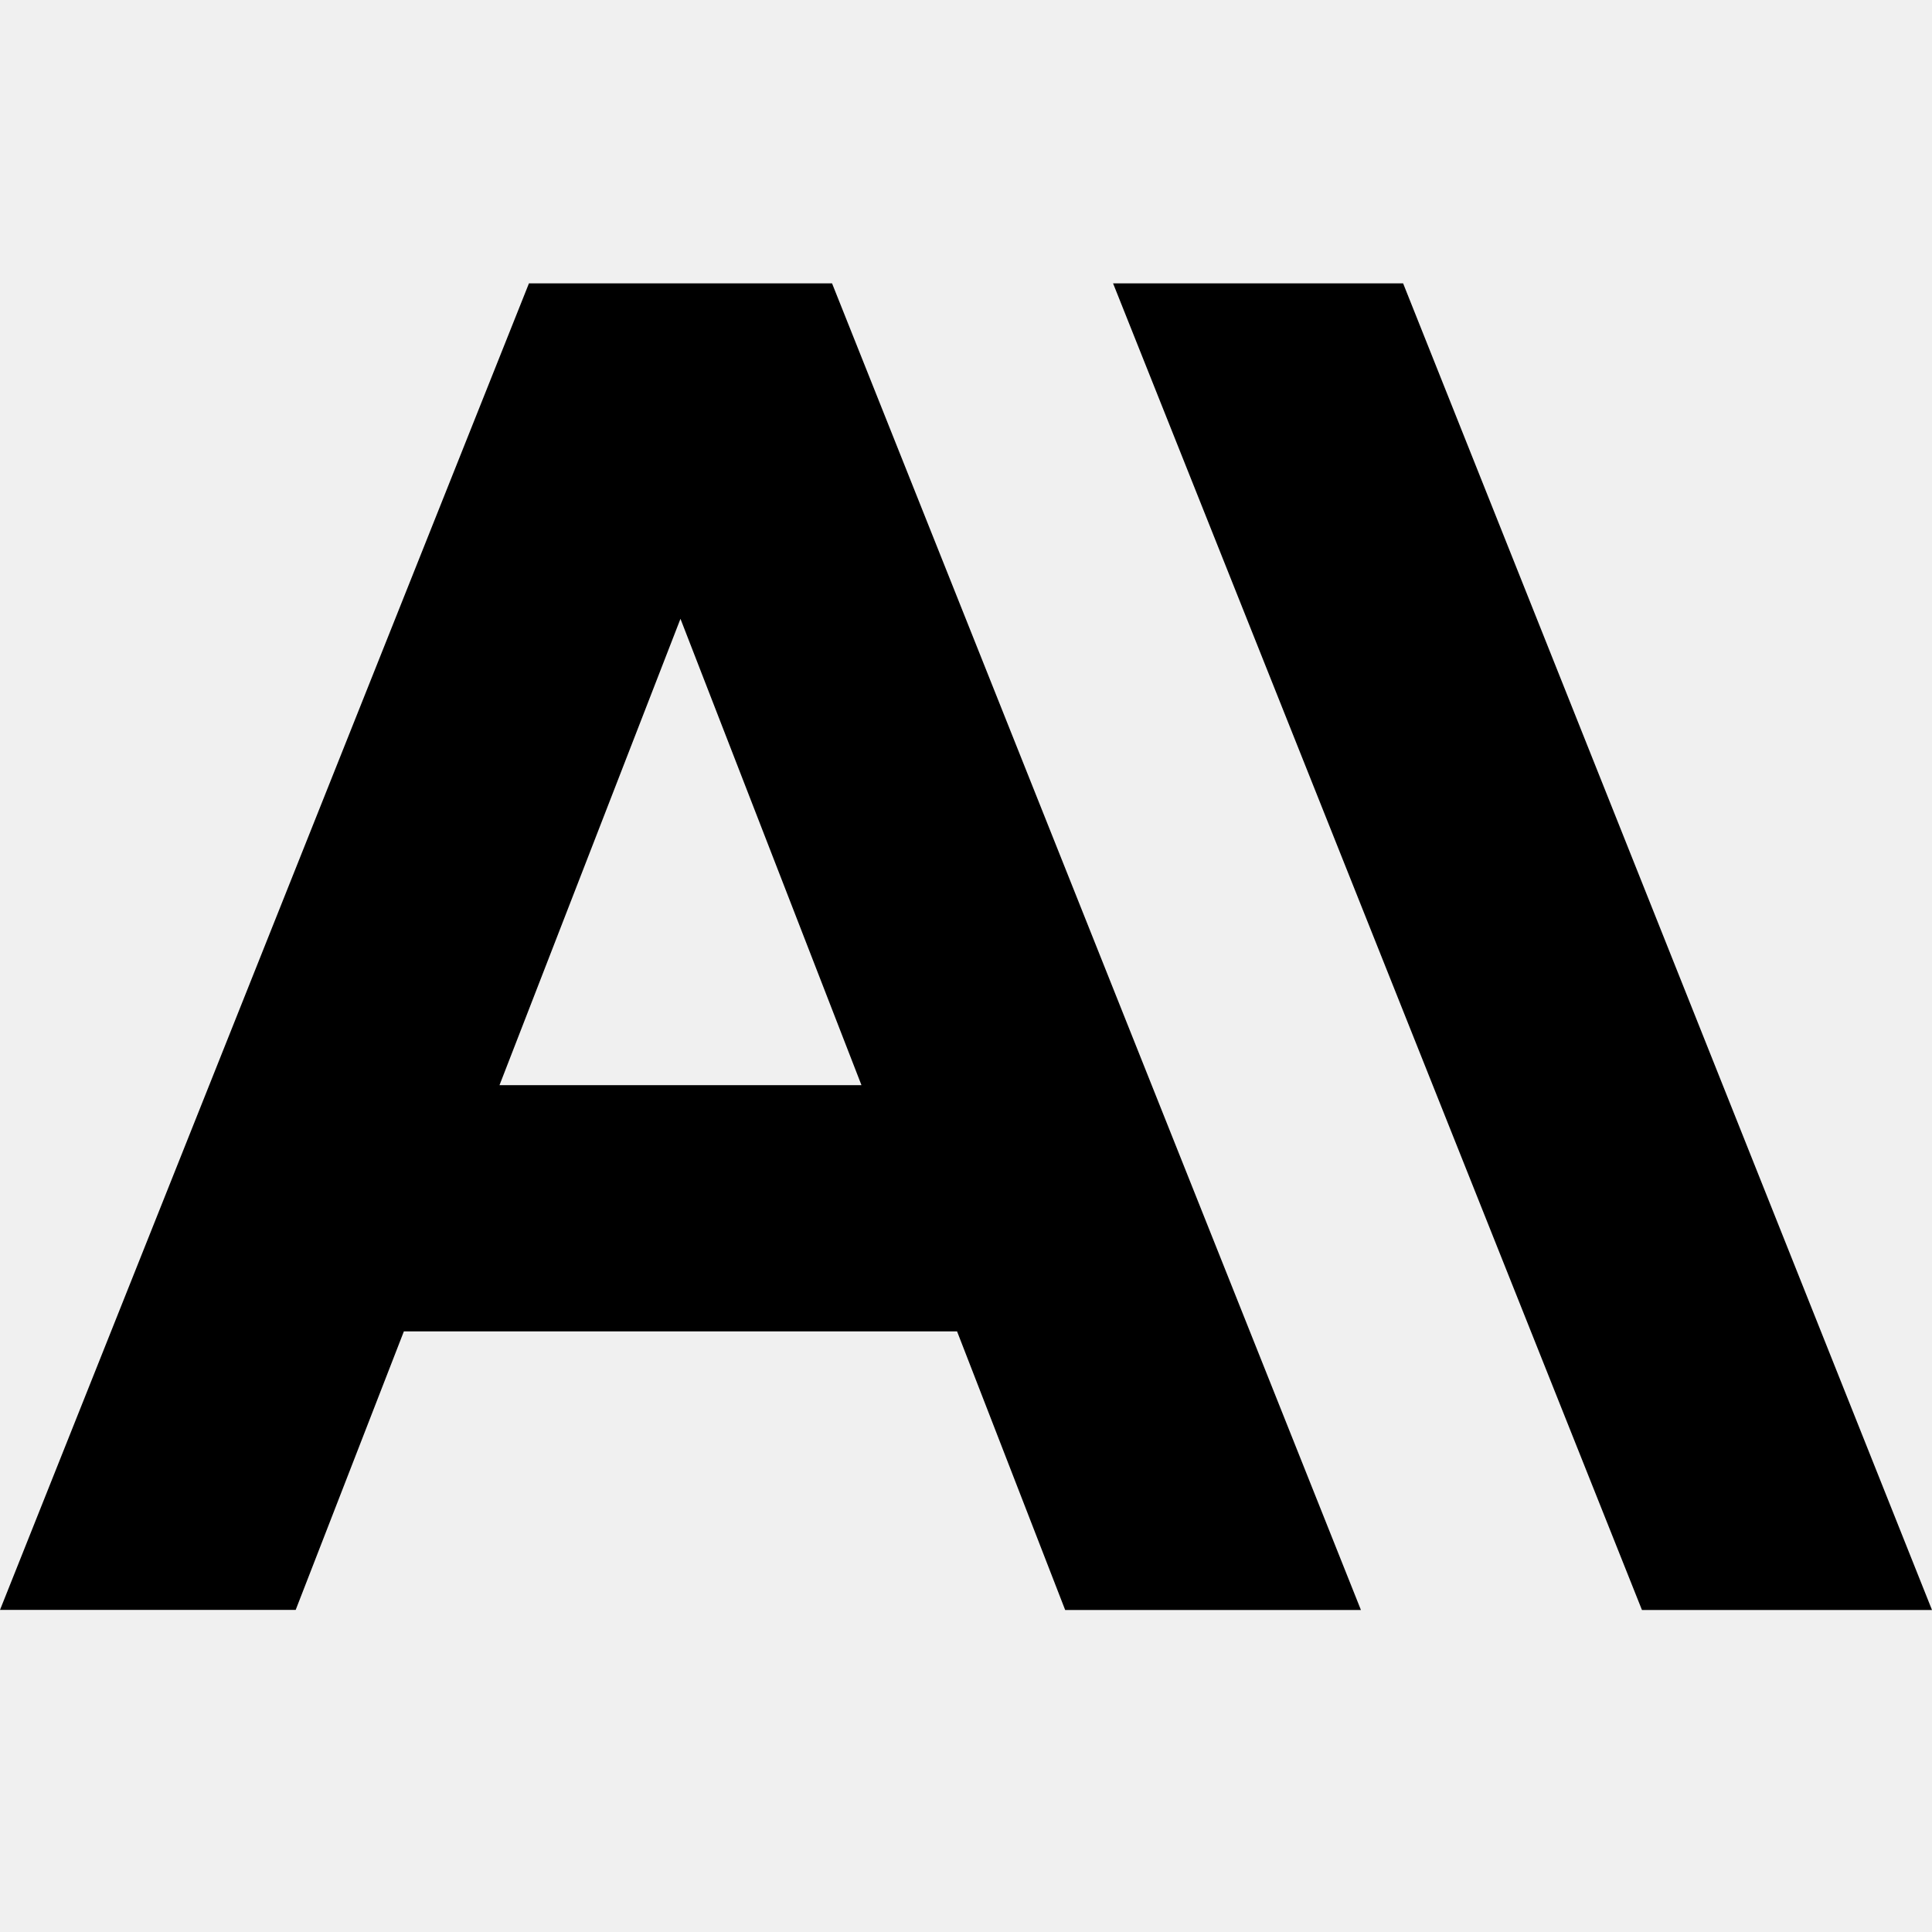
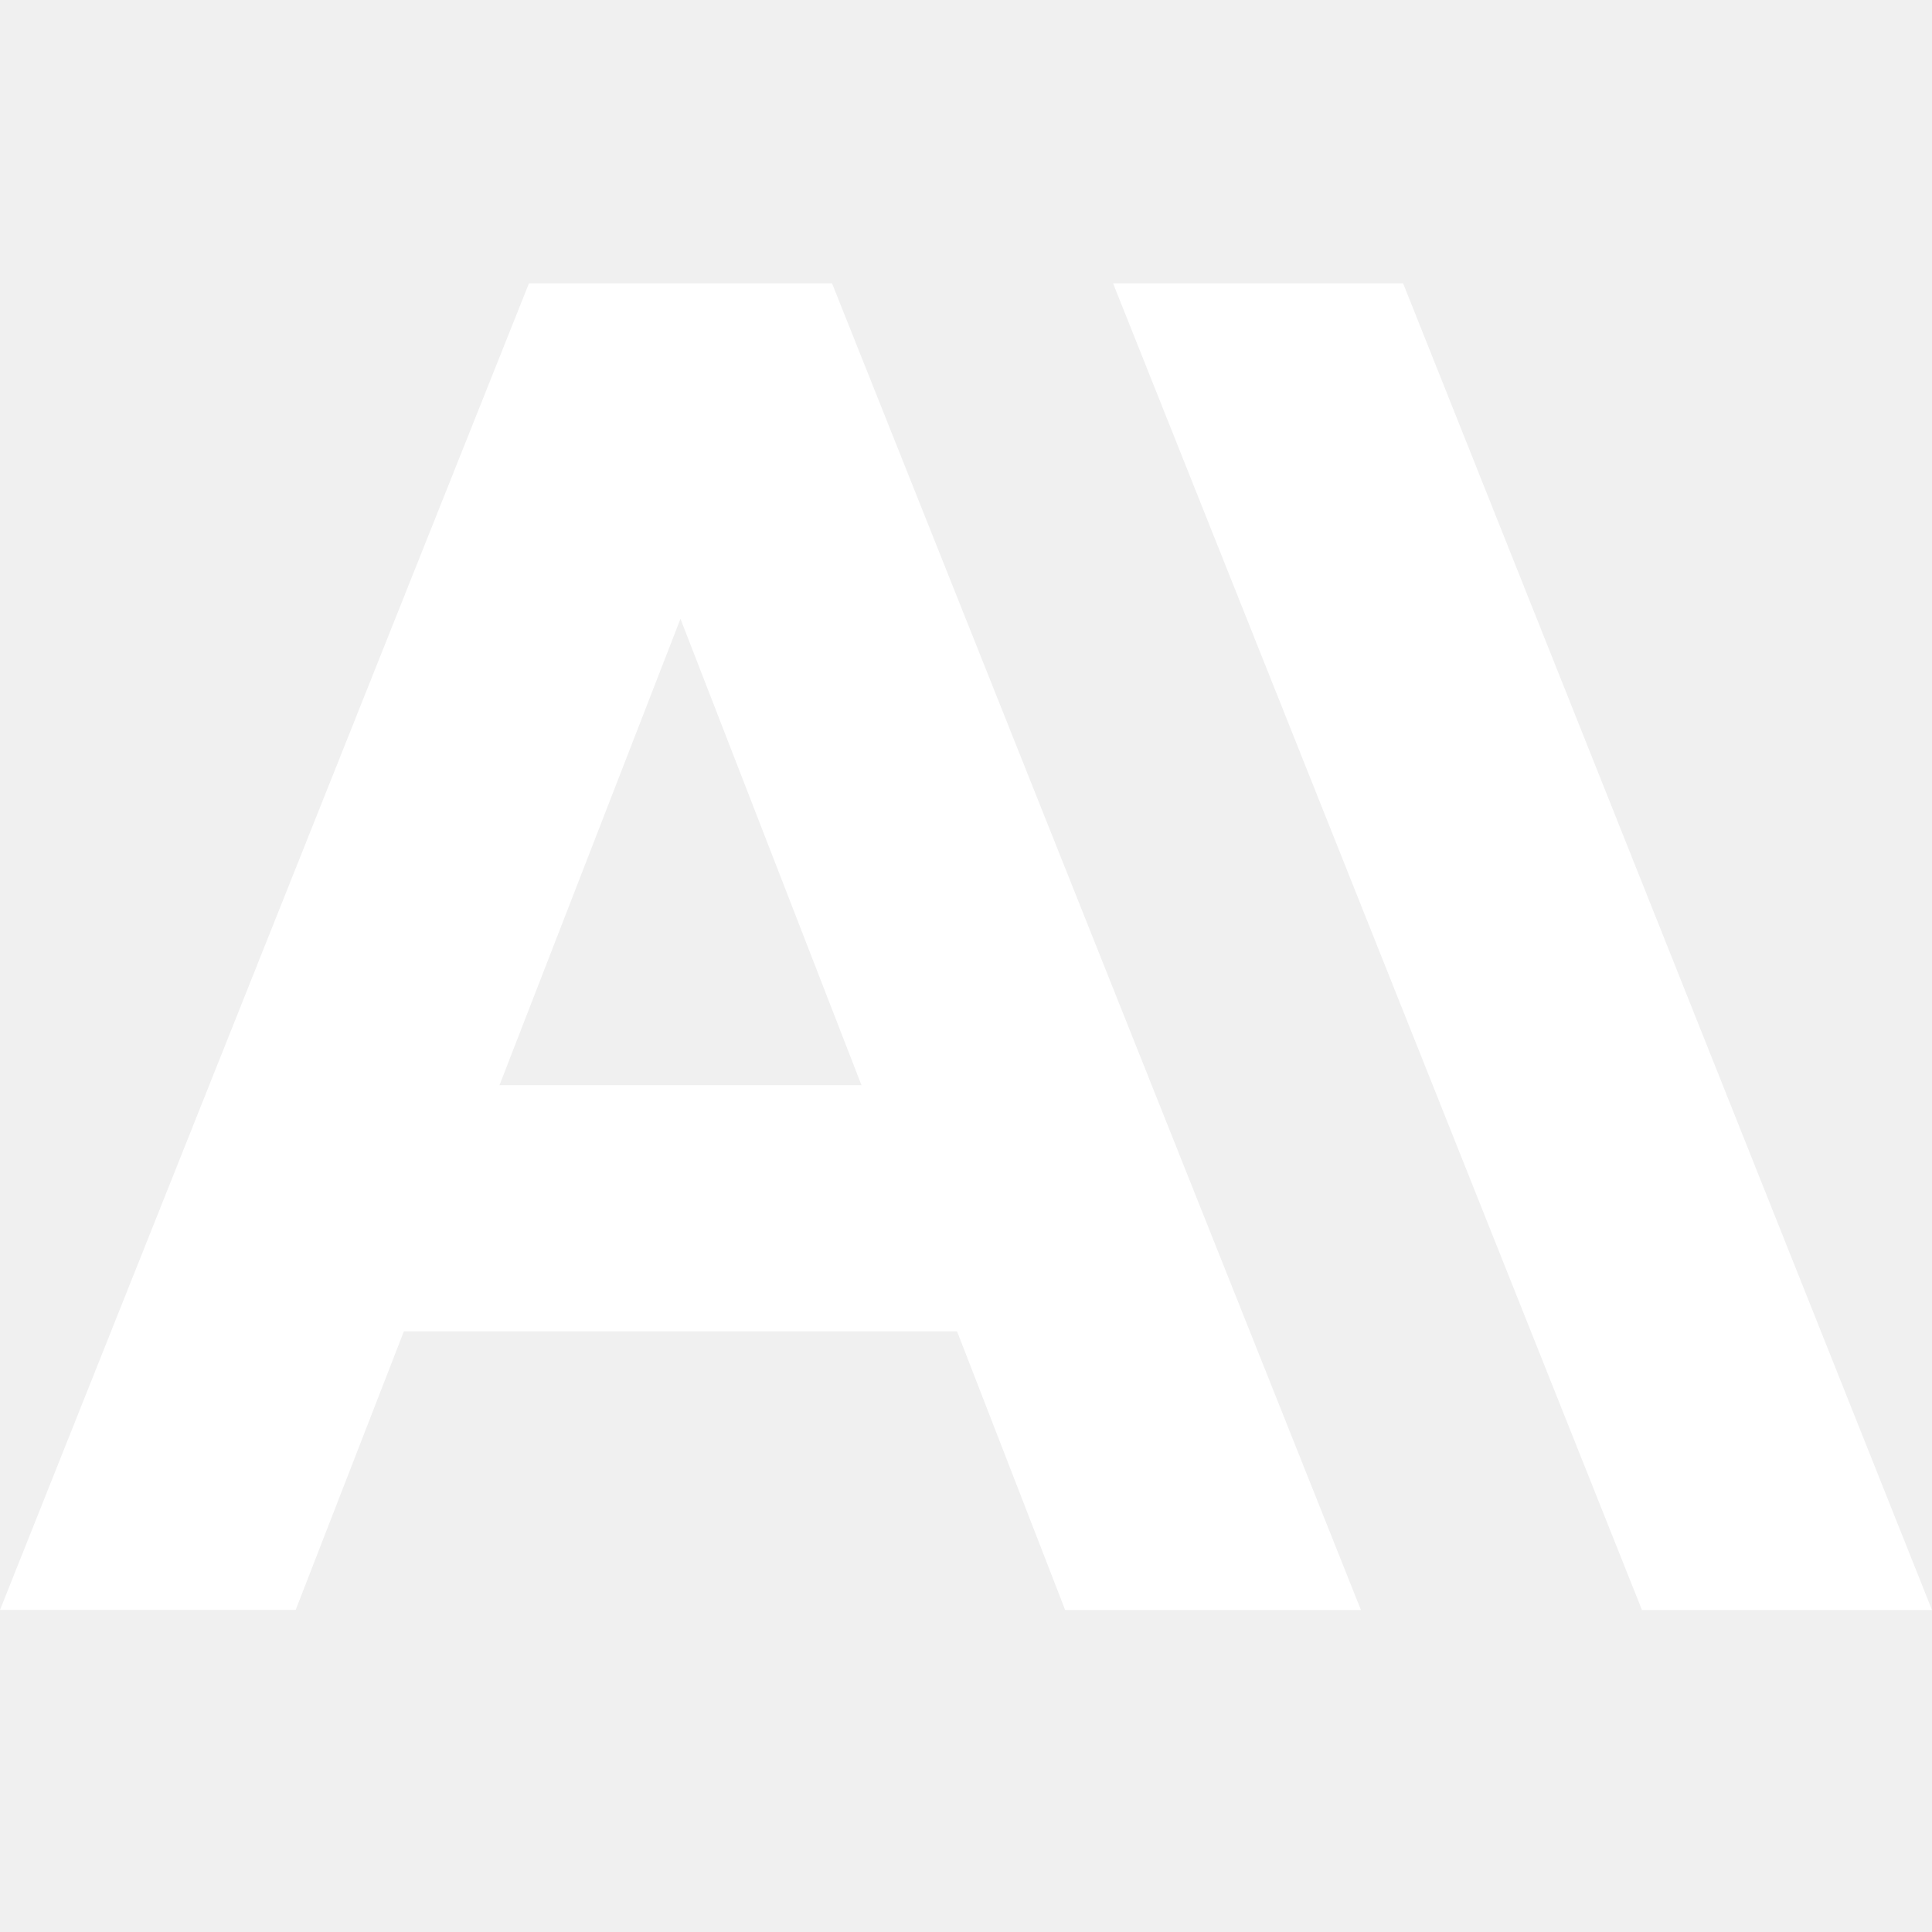
- <svg xmlns="http://www.w3.org/2000/svg" fill="currentColor" fill-rule="evenodd" height="1em" style="flex:none;line-height:1" viewBox="0 0 24 24" width="1em">
+ <svg xmlns="http://www.w3.org/2000/svg" fill="#FFFFFF" fill-rule="evenodd" viewBox="0 0 24 24">
  <path d="M13.827 3.52h3.603L24 20h-3.603l-6.57-16.48zm-7.258 0h3.767L16.906 20h-3.674l-1.343-3.461H5.017l-1.344 3.46H0L6.57 3.522zm4.132 9.959L8.453 7.687 6.205 13.48H10.7z" />
</svg>
